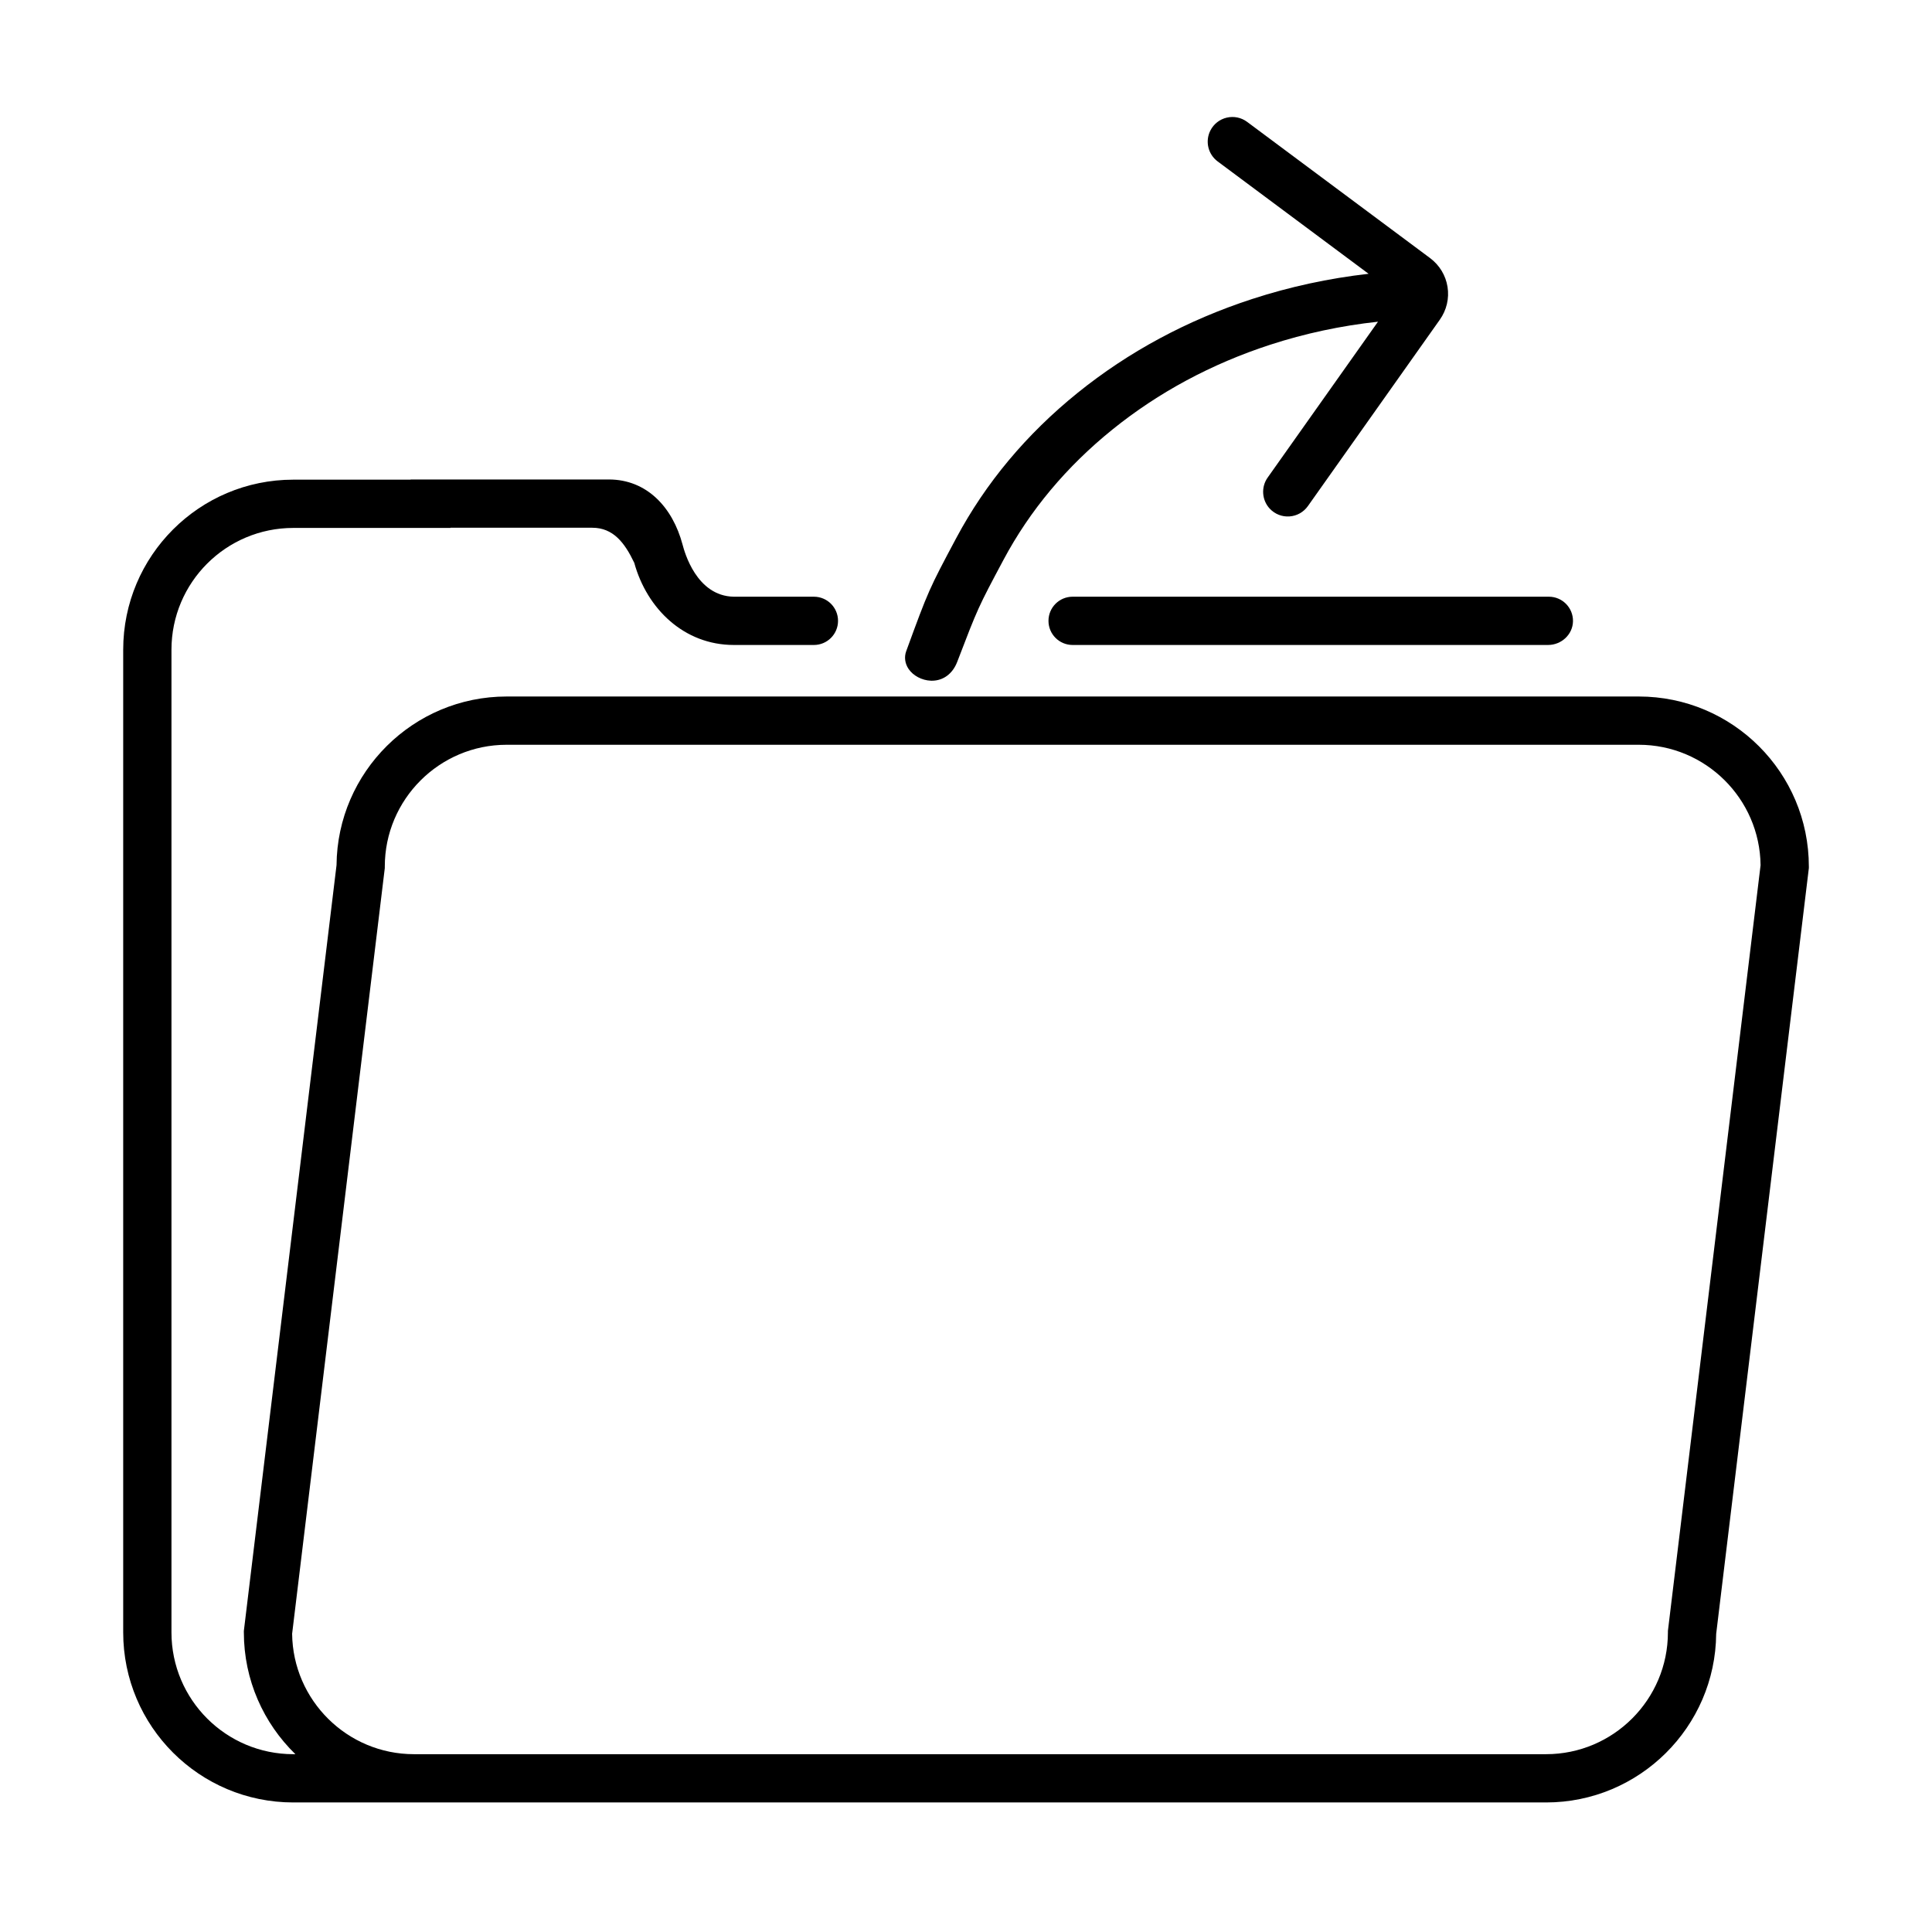
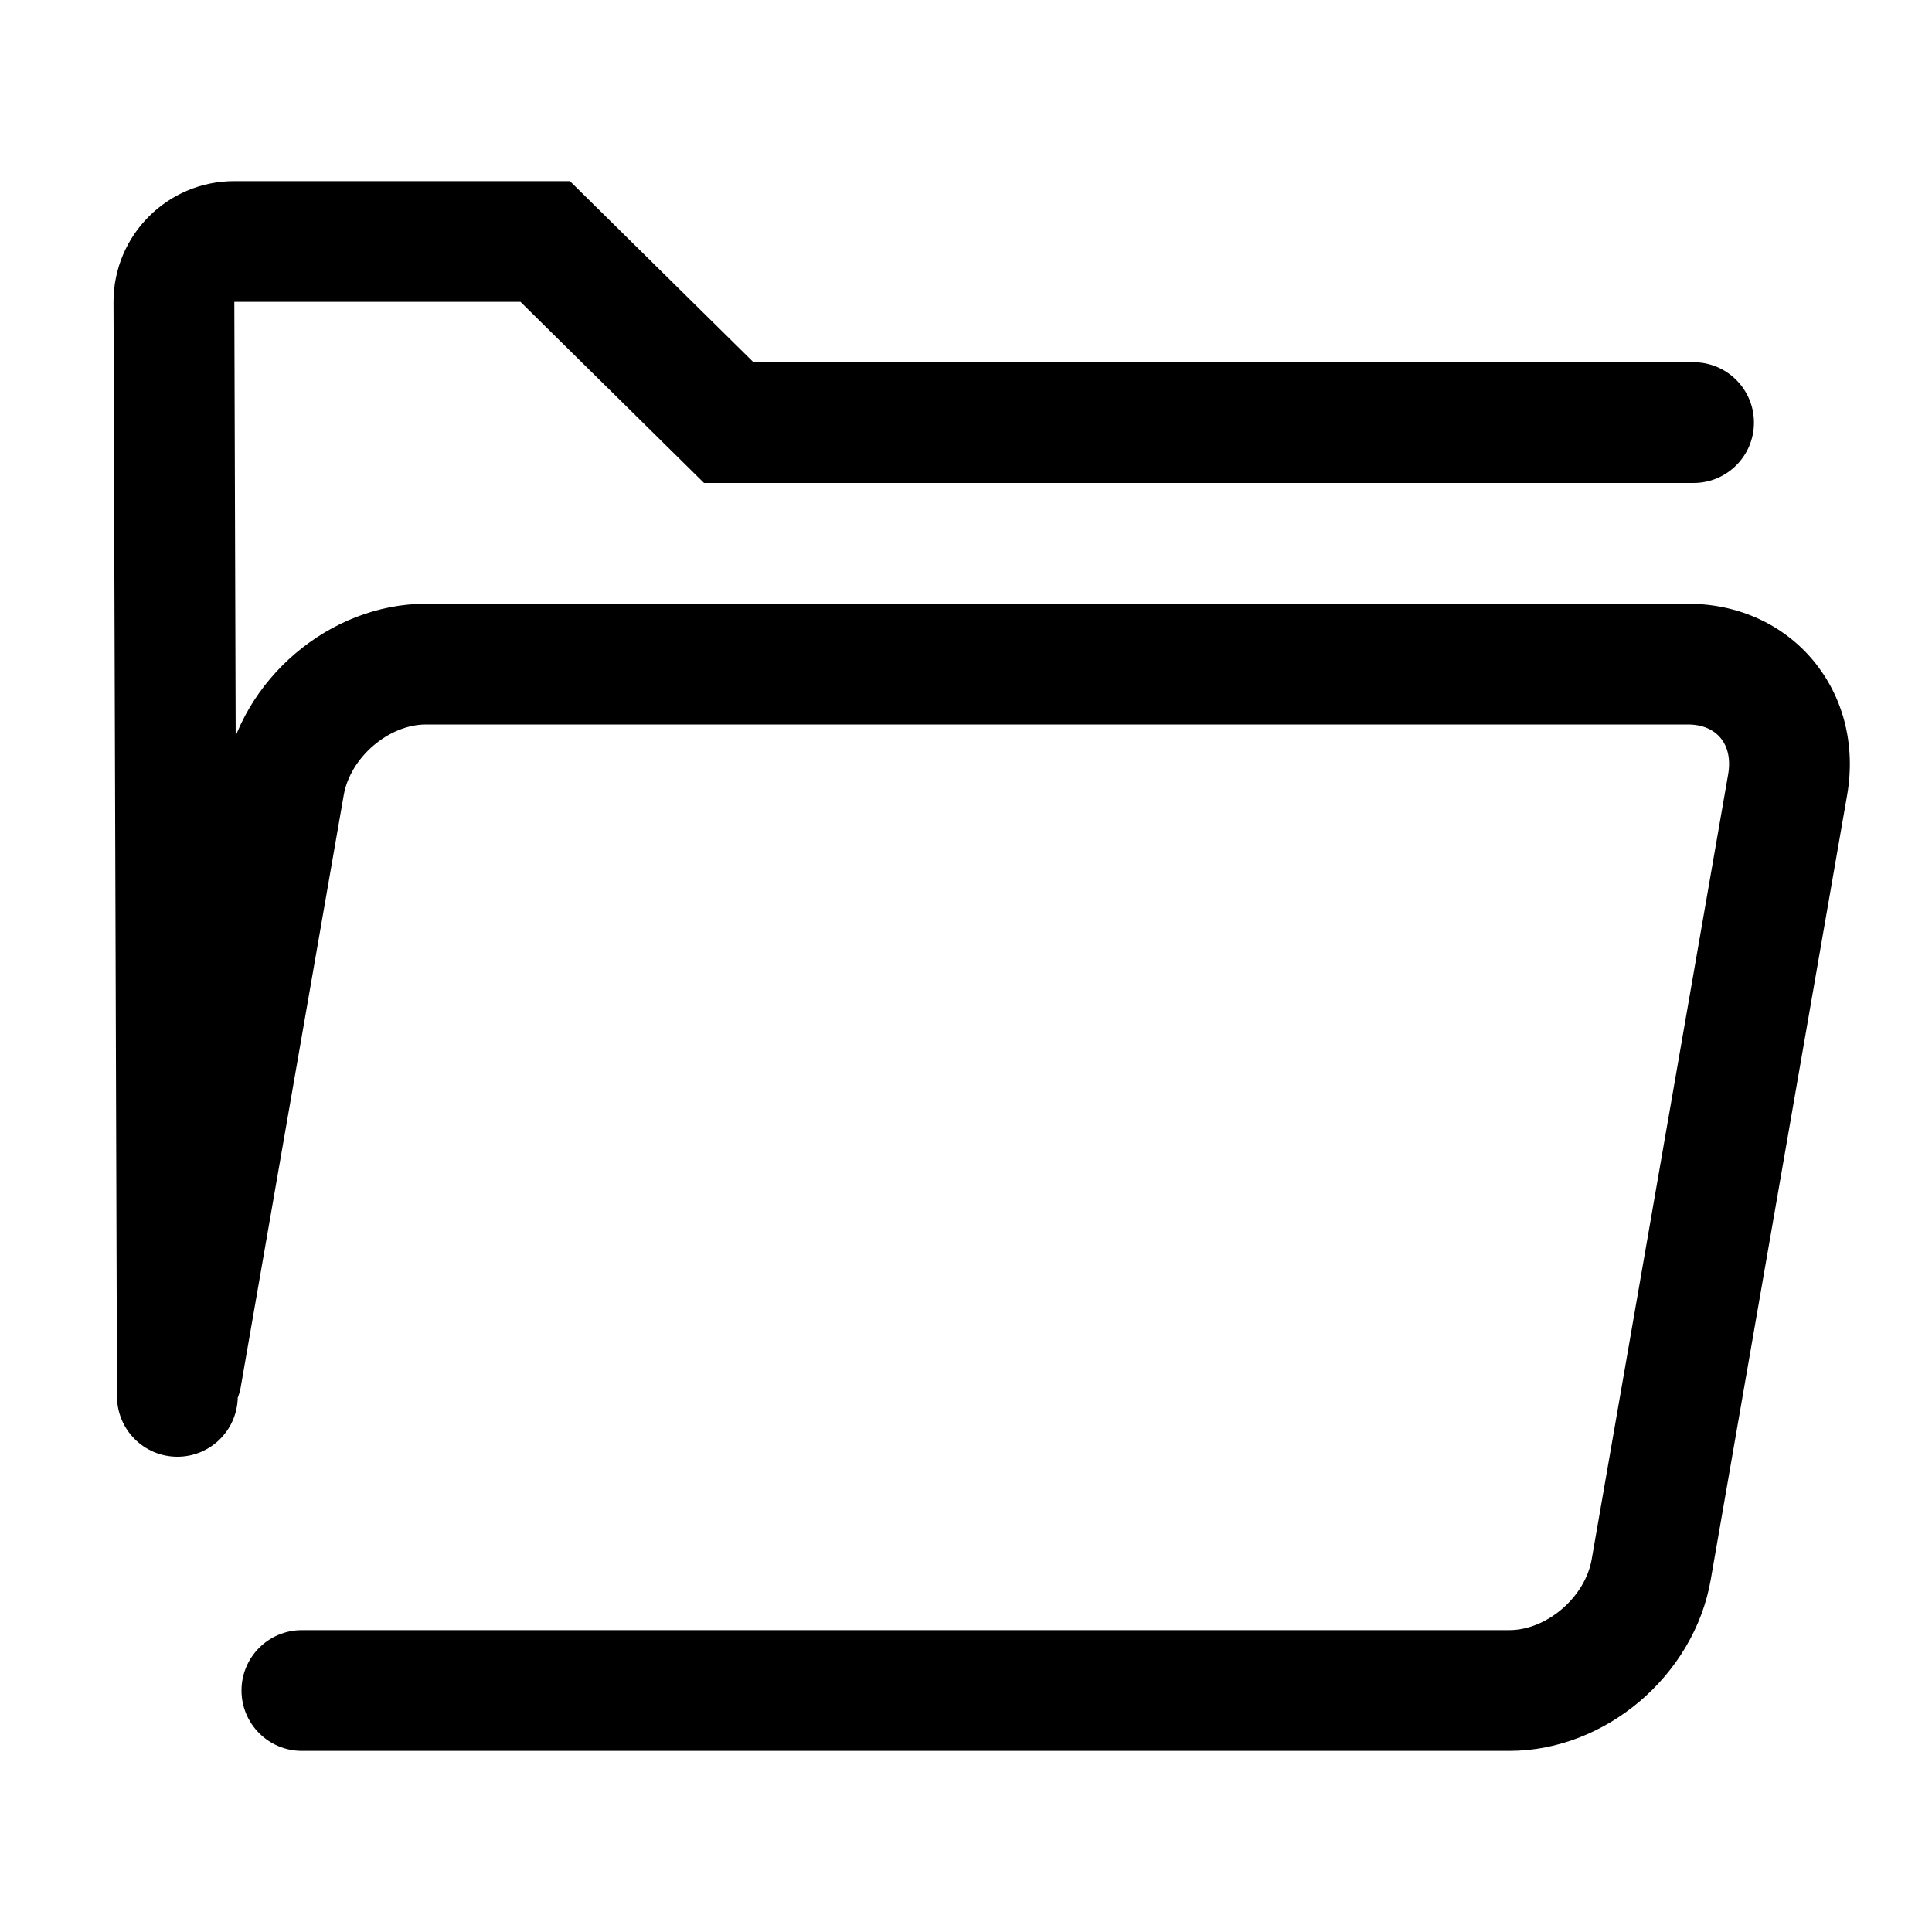
- <svg xmlns="http://www.w3.org/2000/svg" t="1575907356051" class="icon" viewBox="0 0 1024 1024" version="1.1" p-id="1144" width="200" height="200">
+ <svg xmlns="http://www.w3.org/2000/svg" t="1575977924527" class="icon" viewBox="0 0 1024 1024" version="1.1" p-id="1787" width="200" height="200">
  <defs>
    <style type="text/css" />
  </defs>
-   <path d="M767.221 152.052L767.221 152.052c-0.973-6.124-4.275-11.557-9.298-15.296l-96.928-72.164c-3.1-2.309-7.036-3.125-10.796-2.239-3.762 0.884-6.921 3.369-8.668 6.816-2.882 5.689-1.262 12.582 3.854 16.391l79.998 59.557c-21.069 2.388-41.743 6.859-61.674 13.348-34.374 11.19-65.519 27.936-92.571 49.773-27.104 21.879-48.74 47.771-64.306 76.954-14.476 27.139-14.723 27.698-26.521 59.942-1.135 3.1-0.688 6.518 1.227 9.377 2.425 3.621 7.054 6.083 11.794 6.273 0.199 0.008 0.395 0.012 0.591 0.012 6.016-0.001 11.002-3.689 13.41-9.969 11.061-28.837 11.061-28.837 24.545-54.117 13.952-26.158 33.376-49.391 57.734-69.053 24.411-19.704 52.532-34.819 83.584-44.927 18.452-6.007 37.623-10.103 57.165-12.223l-58.481 82.621c-3.583 5.063-3.092 12.012 1.163 16.522 2.701 2.859 6.497 4.34 10.422 4.067 3.923-0.277 7.477-2.277 9.75-5.487l69.899-98.754C766.735 164.362 768.192 158.176 767.221 152.052z" fill="" p-id="1145" />
-   <path d="M568.506 341.85l251.993 0c7.043 0 13.085-5.511 13.214-12.552 0.131-7.174-5.645-13.031-12.789-13.031l-252.418 0c-7.065 0-12.791 5.726-12.791 12.791S561.441 341.85 568.506 341.85z" fill="" p-id="1146" />
-   <path d="M868.571 369.161l-600.046 0c-49.446 0-89.723 40.011-90.154 89.357l-49.03 405.125-0.092 0.765 0 0.772c0 25.295 10.476 48.186 27.311 64.575l-1.106 0c-35.663 0-64.575-28.911-64.575-64.575l0-520.788c0-35.664 28.911-64.575 64.575-64.575l83.315 0 0-0.102 75.146 0c11.065 0 17.161 7.913 22.196 18.471l0.026 0c6.732 24.559 26.516 43.664 52.787 43.664l42.461 0c7.065 0 12.791-5.726 12.791-12.791s-5.726-12.791-12.791-12.791l-42.461 0c-19.791-0.345-26.11-23.697-27.143-27.585-5.268-19.832-18.964-34.551-39.076-34.551l-105.077 0 0 0.102-62.174 0c-49.792 0-90.157 40.364-90.157 90.157l0 520.788c0 49.793 40.365 90.157 90.157 90.157l63.954 0 19.362 0 580.685 0c49.446 0 89.722-40.011 90.154-89.357l49.03-405.125 0.092-0.765 0-0.772C958.728 409.525 918.364 369.161 868.571 369.161zM884.12 863.643l-0.092 0.765 0 0.772c0 35.607-28.968 64.575-64.575 64.575l-580.685 0-19.362 0c-35.361 0-64.176-28.57-64.572-63.839l49.023-405.061 0.092-0.765 0-0.772c0-35.607 28.969-64.575 64.575-64.575l600.046 0c35.361 0 64.175 28.57 64.571 63.839L884.12 863.643z" fill="" p-id="1147" />
+   <path d="M275.84 160H124.192l1.824 580.096a32 32 0 0 1-64 0L60.16 160a64 64 0 0 1 64-64h177.92l97.28 96h498.272a32 32 0 1 1 0 64h-524.48l-97.28-96zM127.52 735.616a32 32 0 0 1-63.04-10.944l54.624-314.144c8.8-50.592 55.68-90.528 106.656-90.528h668.864c55.36 0 93.92 46.72 84.384 101.472l-72.32 416C897.824 888.064 850.976 928 800 928H160a32 32 0 0 1 0-64h640c19.712 0 40.096-17.376 43.616-37.472l72.32-416C918.72 394.624 909.952 384 894.624 384H225.76c-19.68 0-40.096 17.376-43.584 37.472L127.52 735.616z" p-id="1788" />
</svg>
